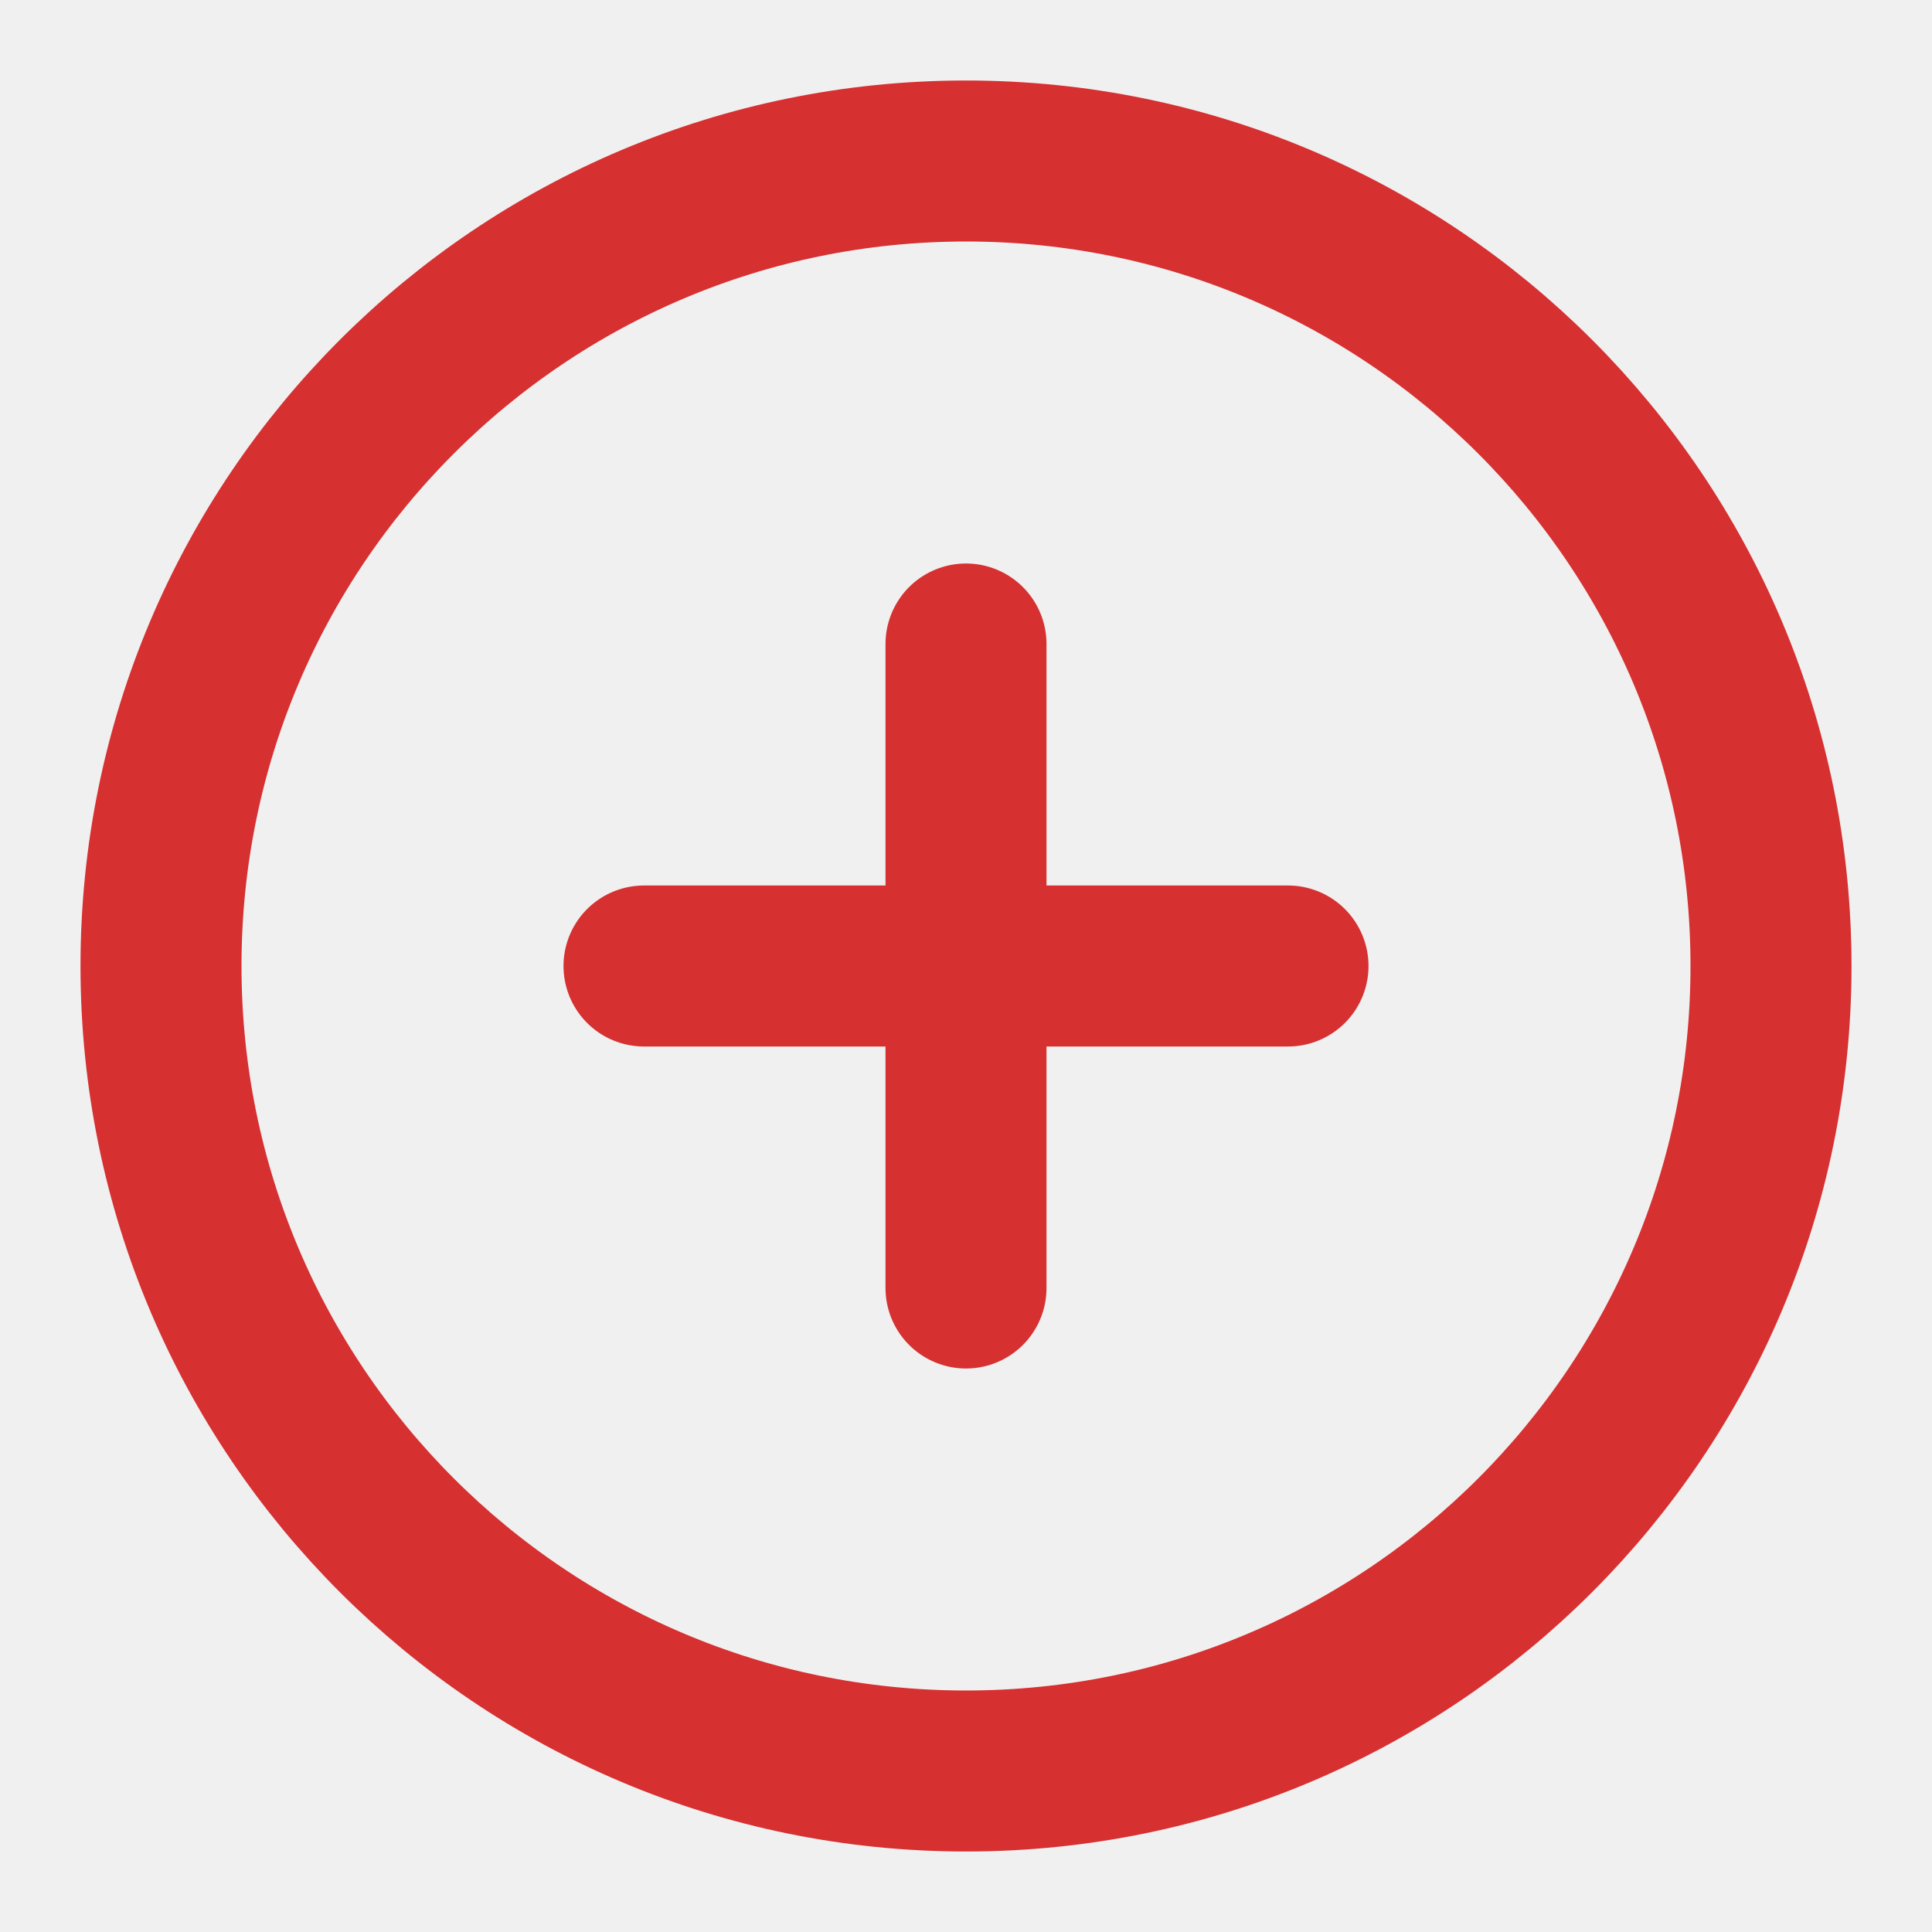
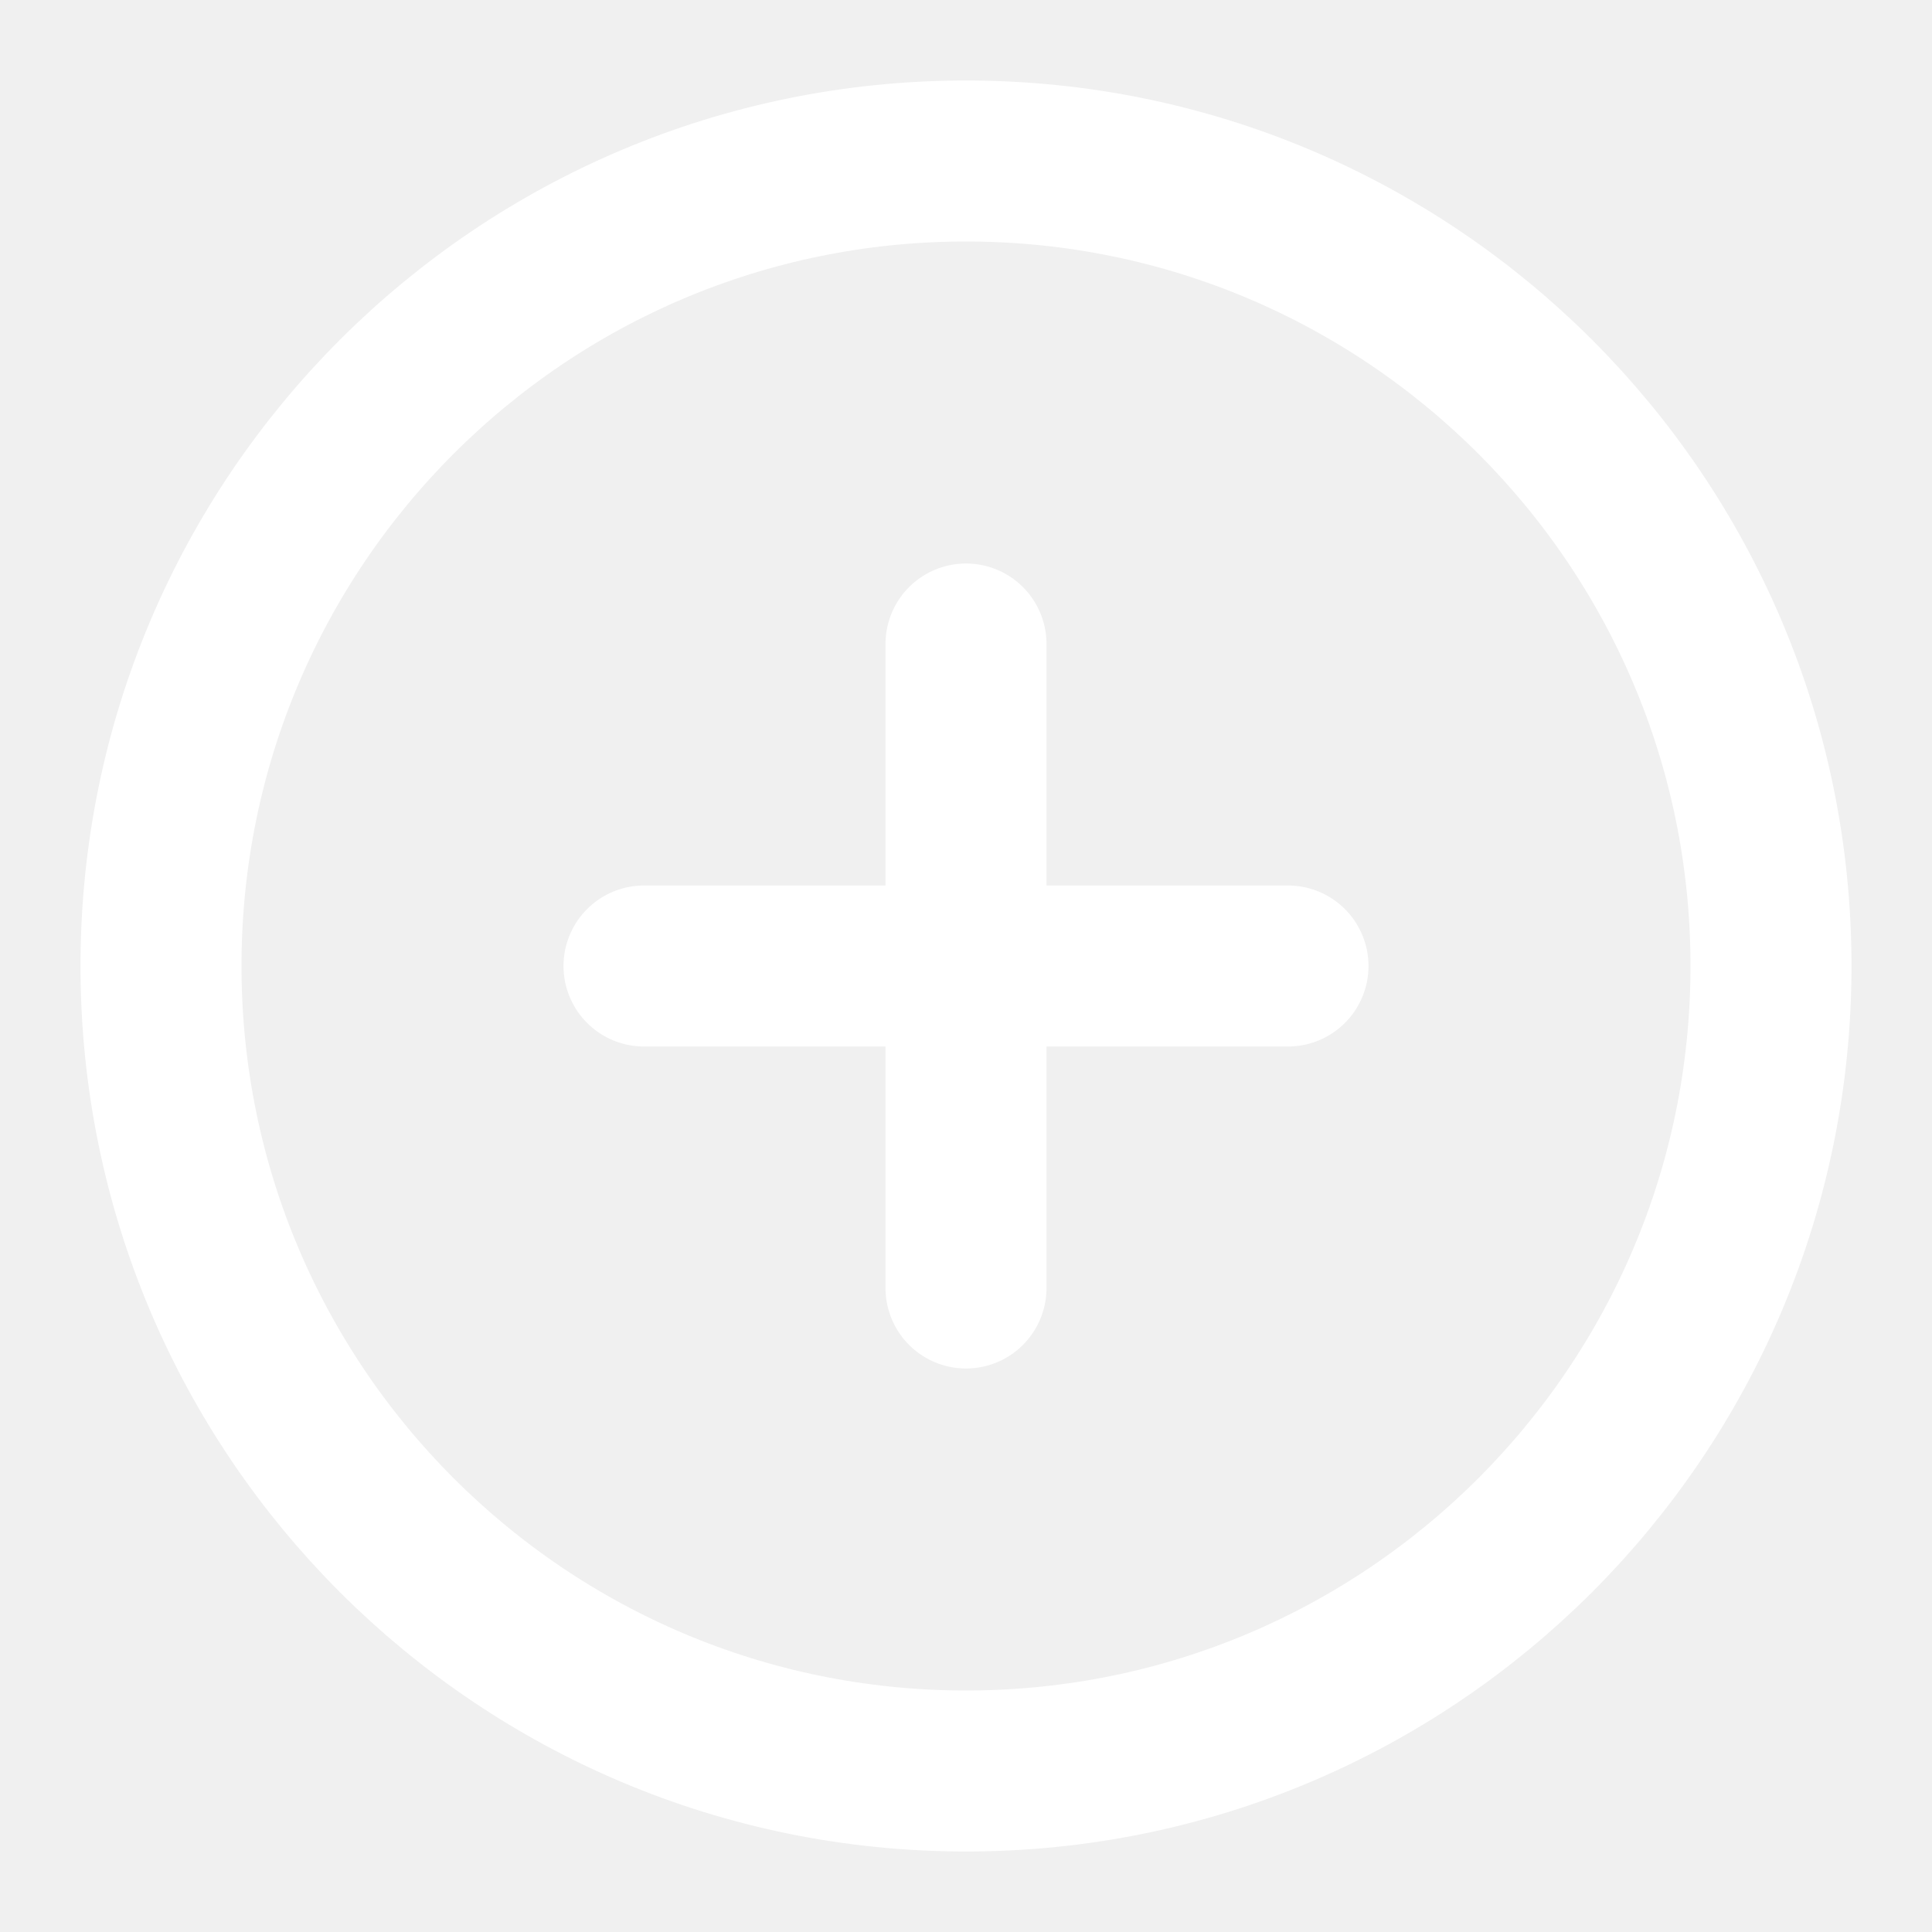
- <svg xmlns="http://www.w3.org/2000/svg" width="60" height="60" viewBox="0 0 24 24" fill="none" stroke="#d63031" stroke-width="2" stroke-linecap="round" stroke-linejoin="round" class="feather feather-plus-circle">
+ <svg xmlns="http://www.w3.org/2000/svg" width="32" height="32" viewBox="0 0 24 24" fill="none" stroke="white" stroke-width="2" stroke-linecap="round" stroke-linejoin="round" class="feather feather-plus-circle">
  <circle cx="12" cy="12" r="10" />
  <line x1="12" y1="8" x2="12" y2="16" />
  <line x1="8" y1="12" x2="16" y2="12" />
</svg>
